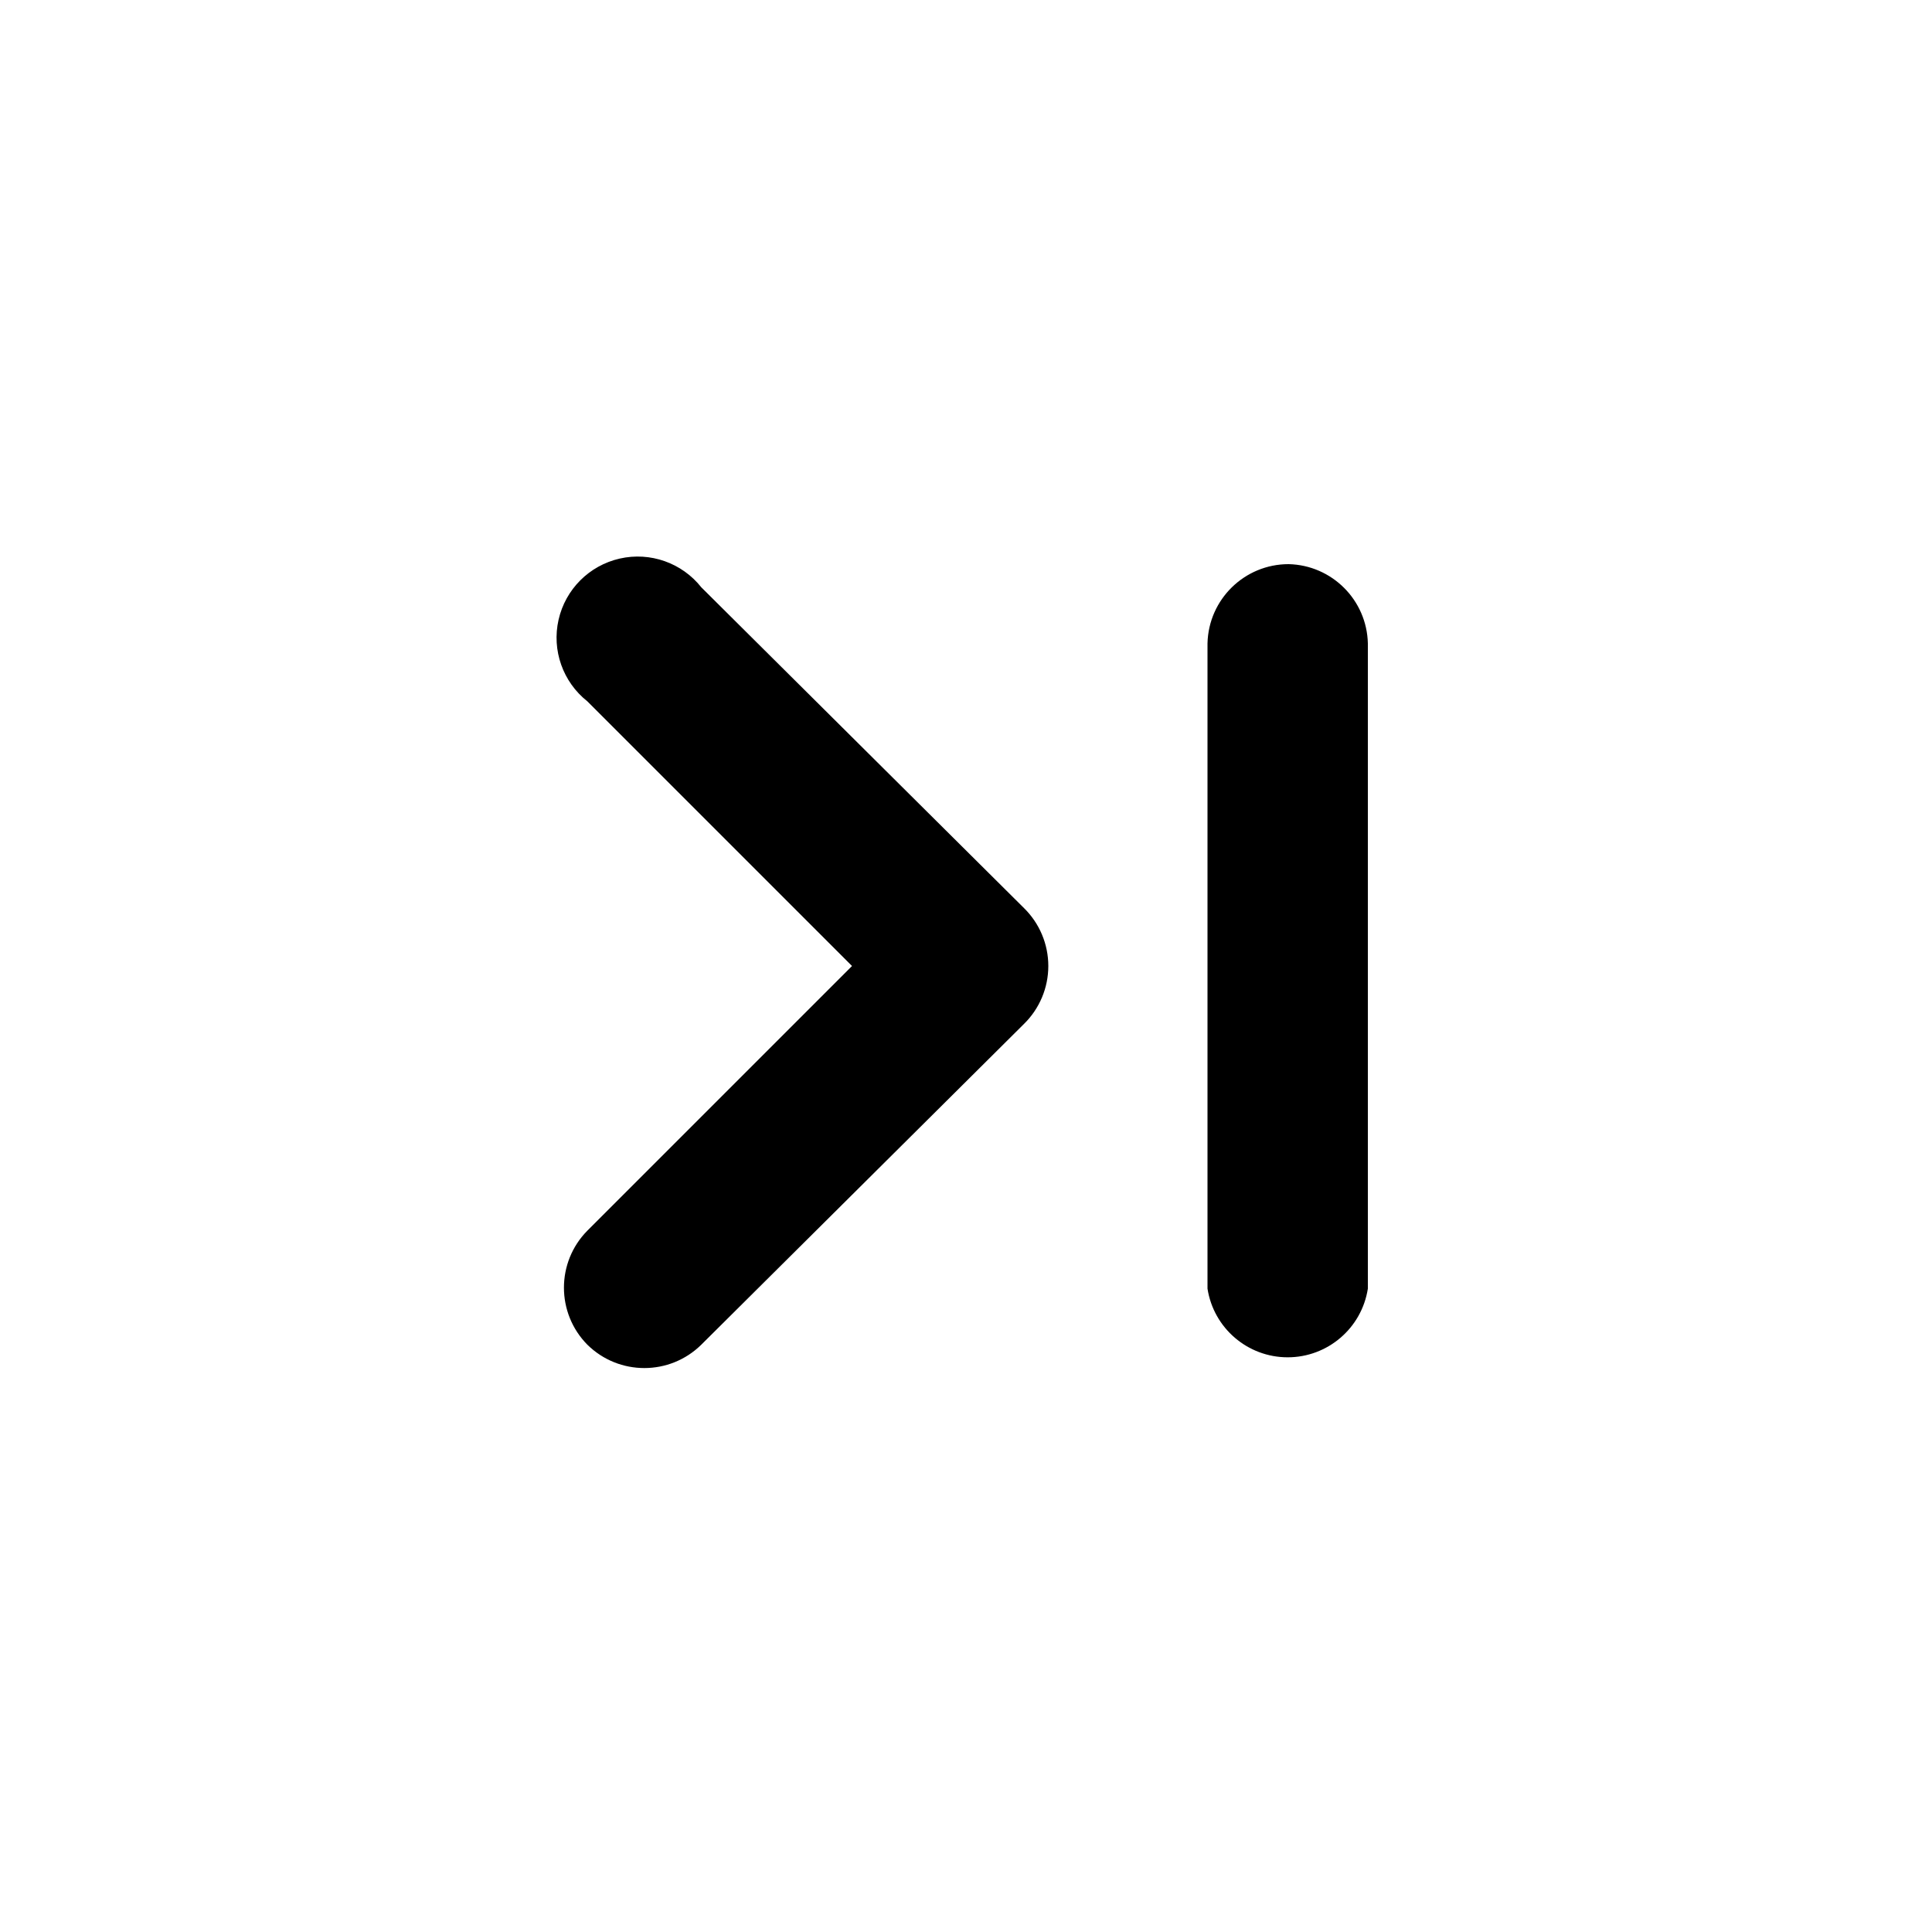
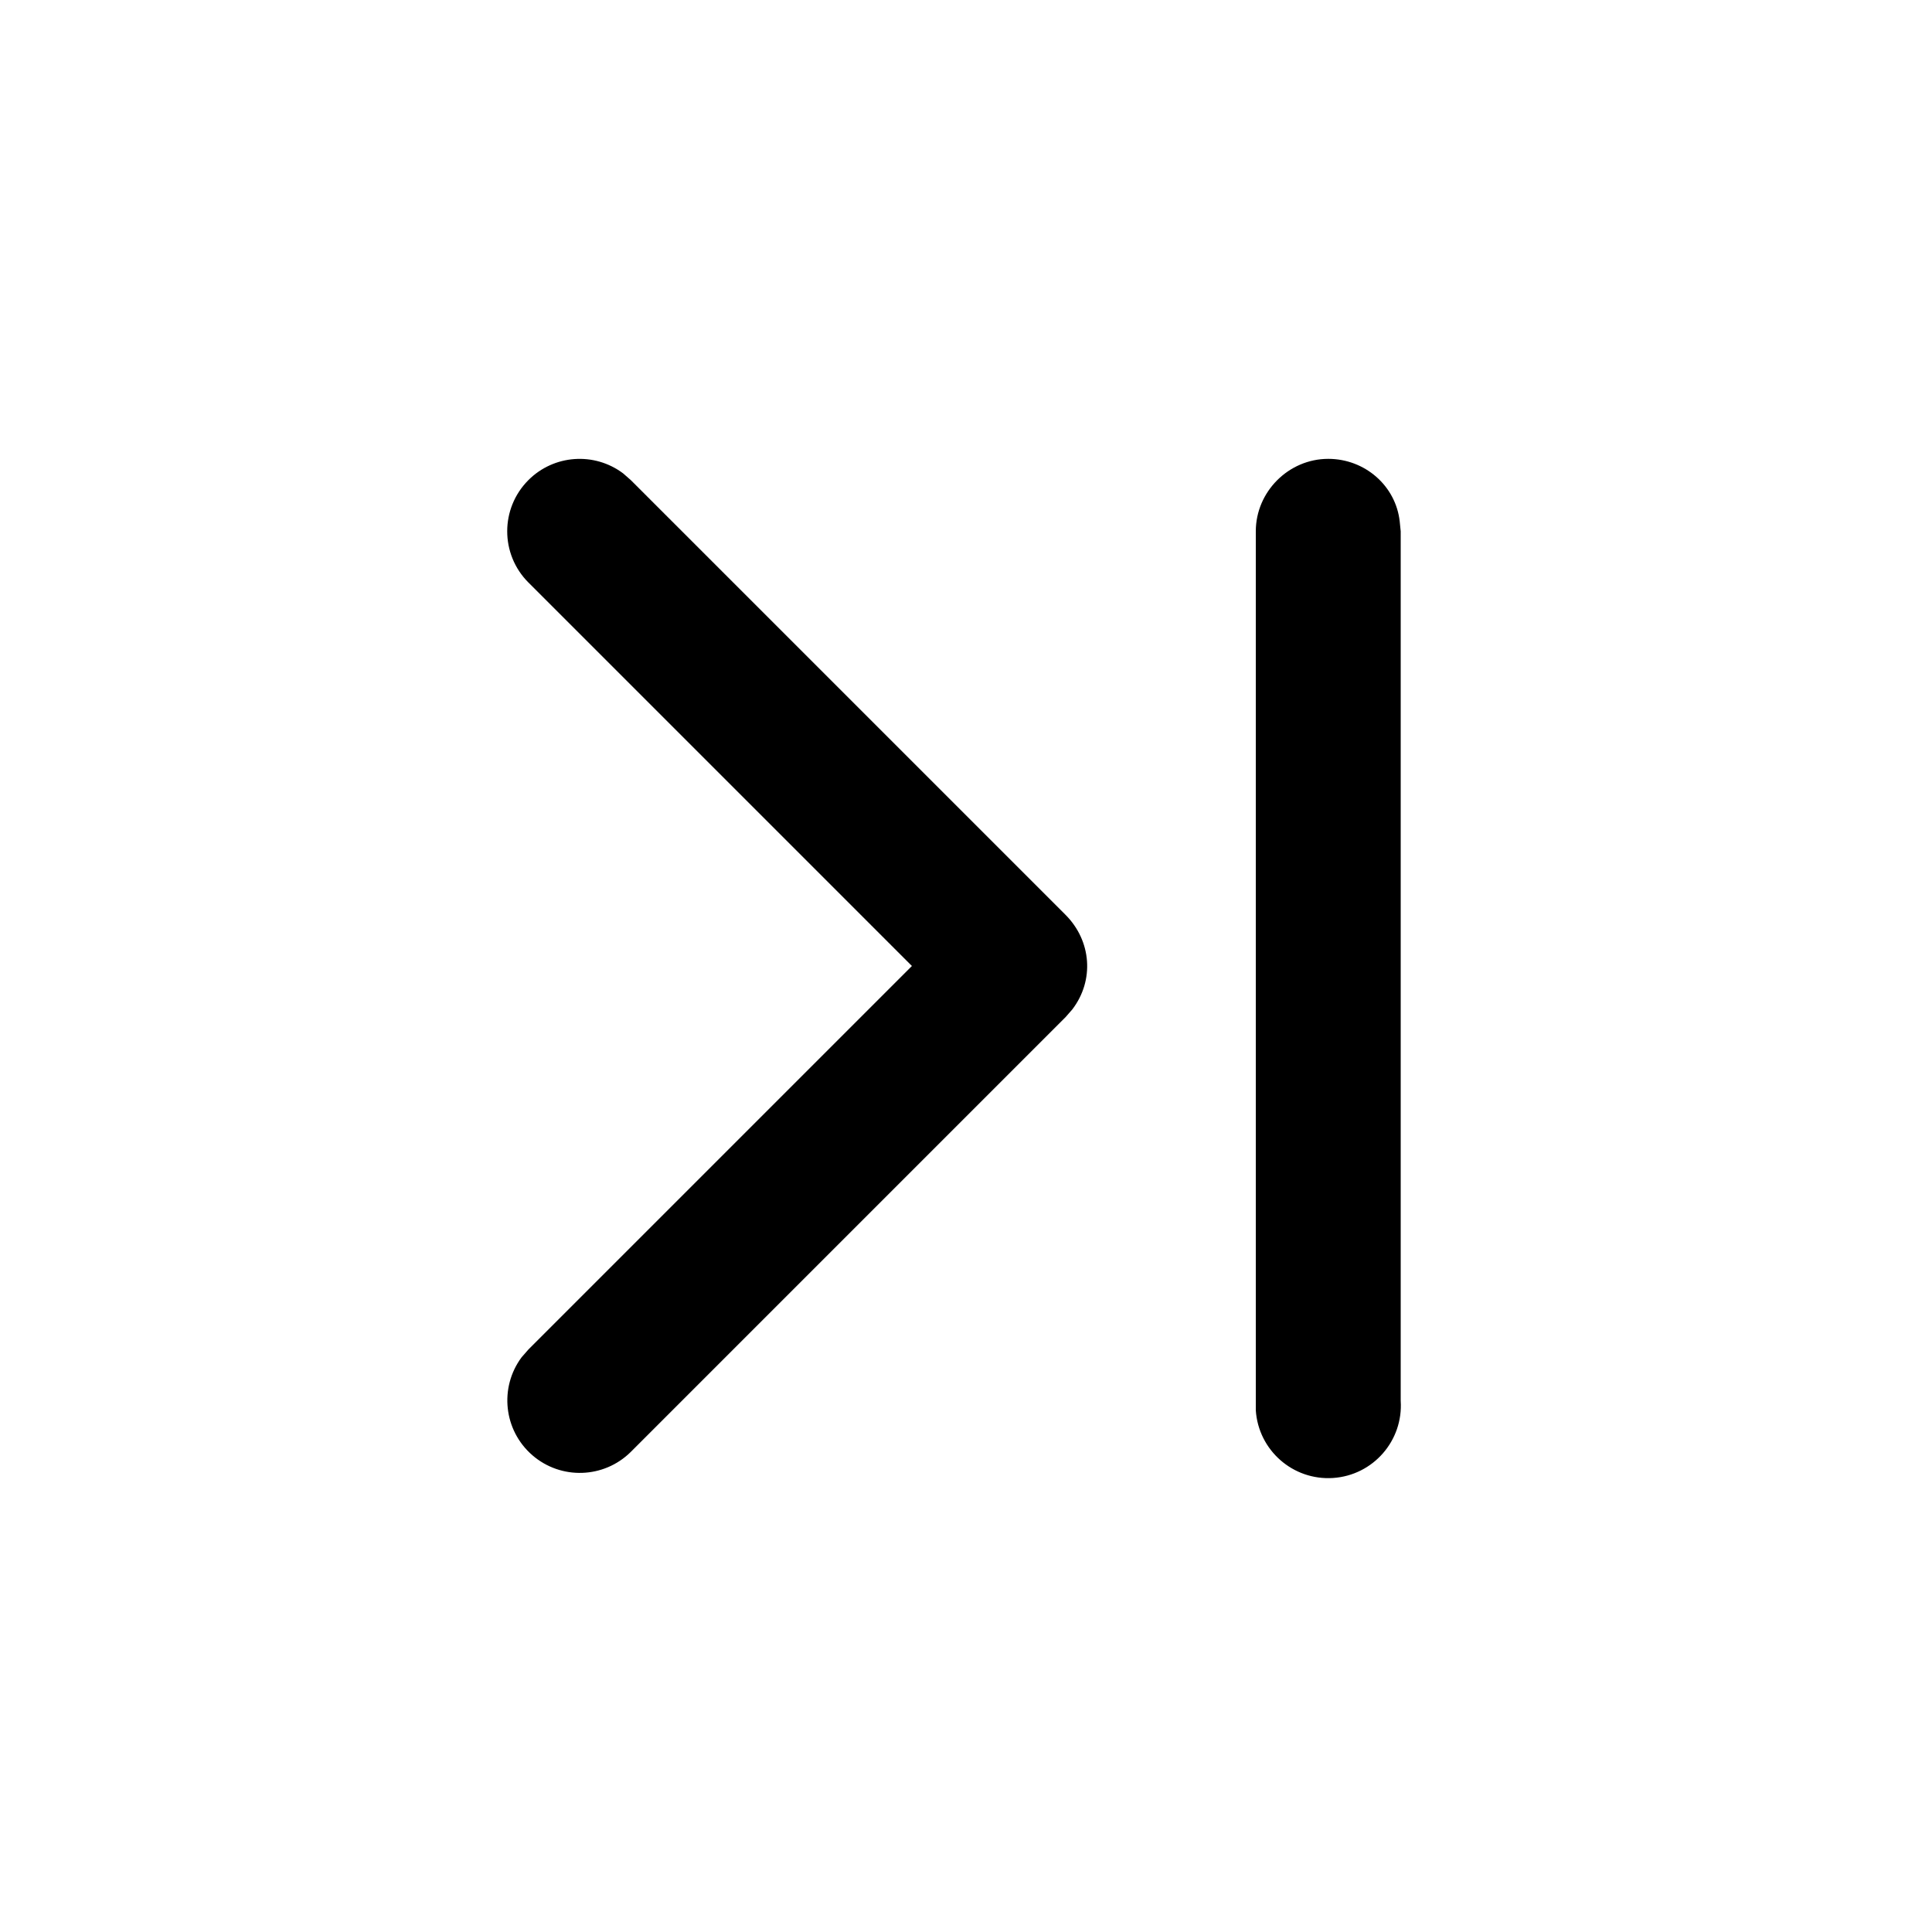
- <svg xmlns="http://www.w3.org/2000/svg" viewBox="0 0 1000 1000" width="100%" height="100%" pointer-events="none">
-   <path d="M363 304a42 42 0 1 0-59 59l137 137-137 137a42 42 0 0 0 0 59 42 42 0 0 0 59 0l167-166a42 42 0 0 0 0-60zm304-12a42 42 0 0 0-42 41v334a42 42 0 0 0 83 0V333a42 42 0 0 0-41-41z" fill="currentColor" />
+ <svg xmlns="http://www.w3.org/2000/svg" viewBox="0 0 20 20" width="100%" height="100%" pointer-events="none">
+   <path d="M13.75 4.75c.38 0 .7.28.74.65l.01.1v9a.75.75 0 0 1-1.5.1V5.5c0-.41.34-.75.75-.75Zm-8.28.22a.75.75 0 0 1 .98-.07l.08.07 4.5 4.5c.27.27.3.68.07.98l-.07.08-4.5 4.5a.75.75 0 0 1-1.13-.98l.07-.08L9.44 10 5.47 6.03a.75.75 0 0 1 0-1.06Z" fill="currentColor" />
</svg>
